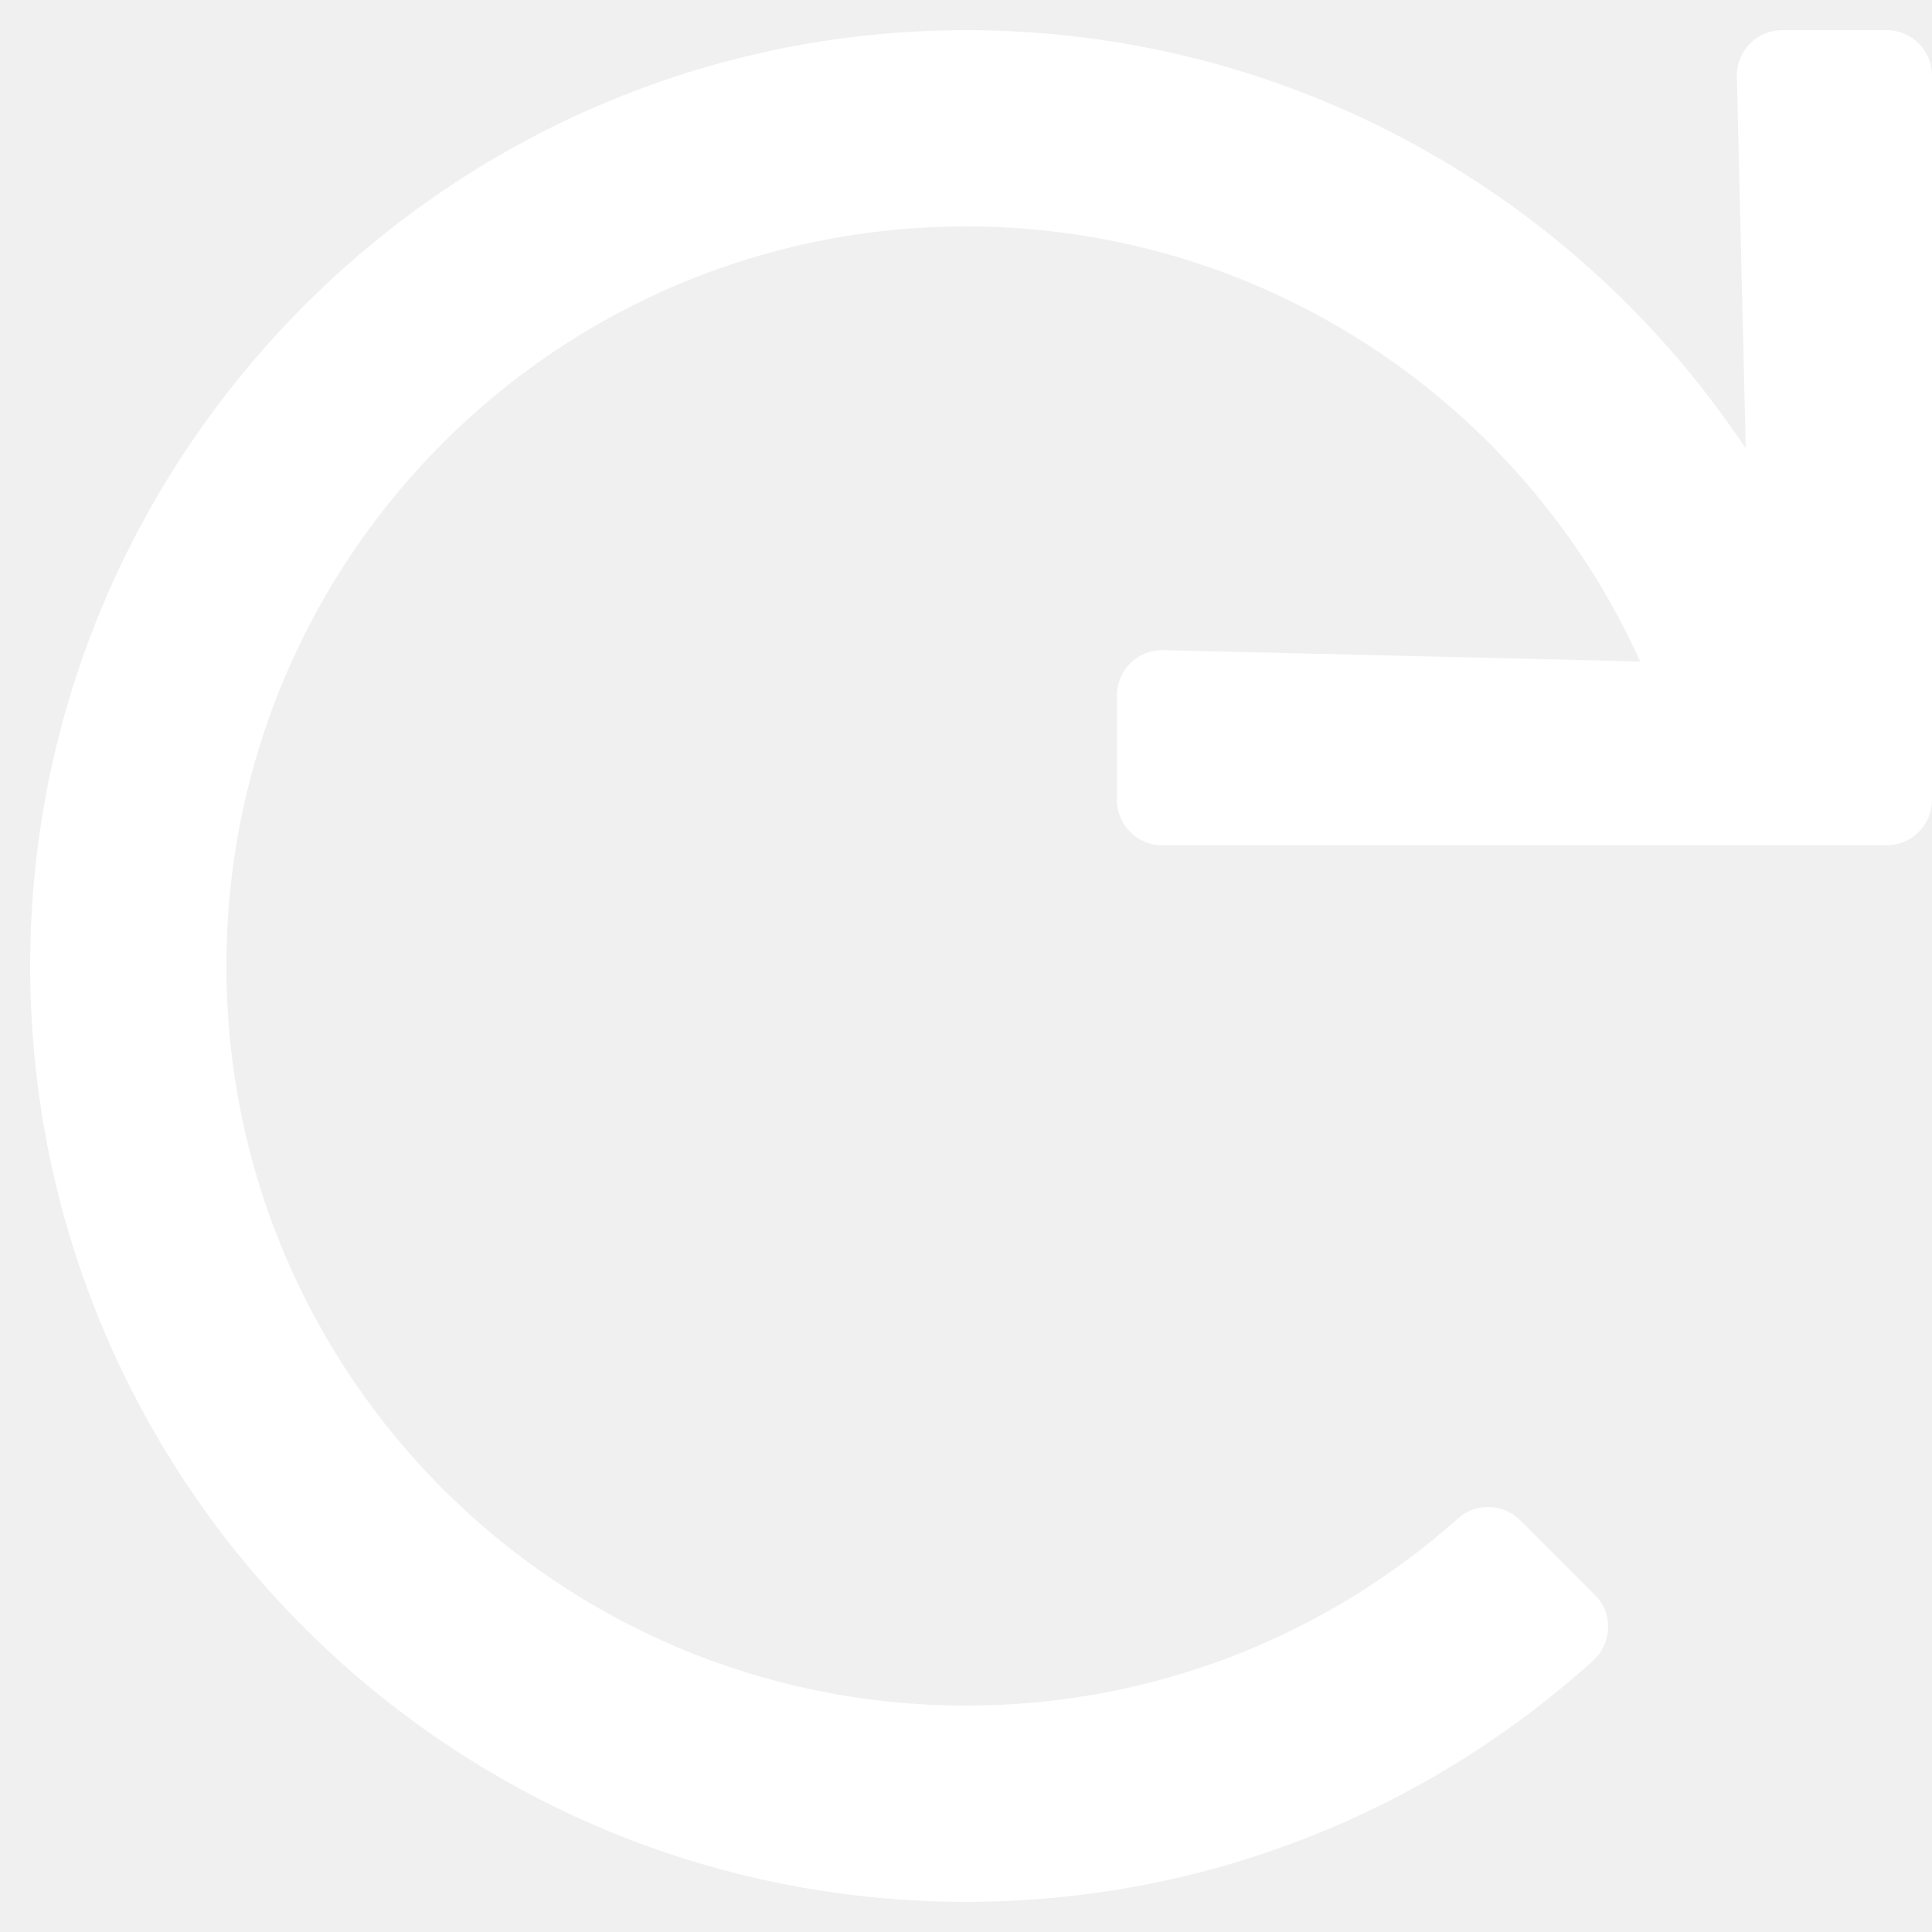
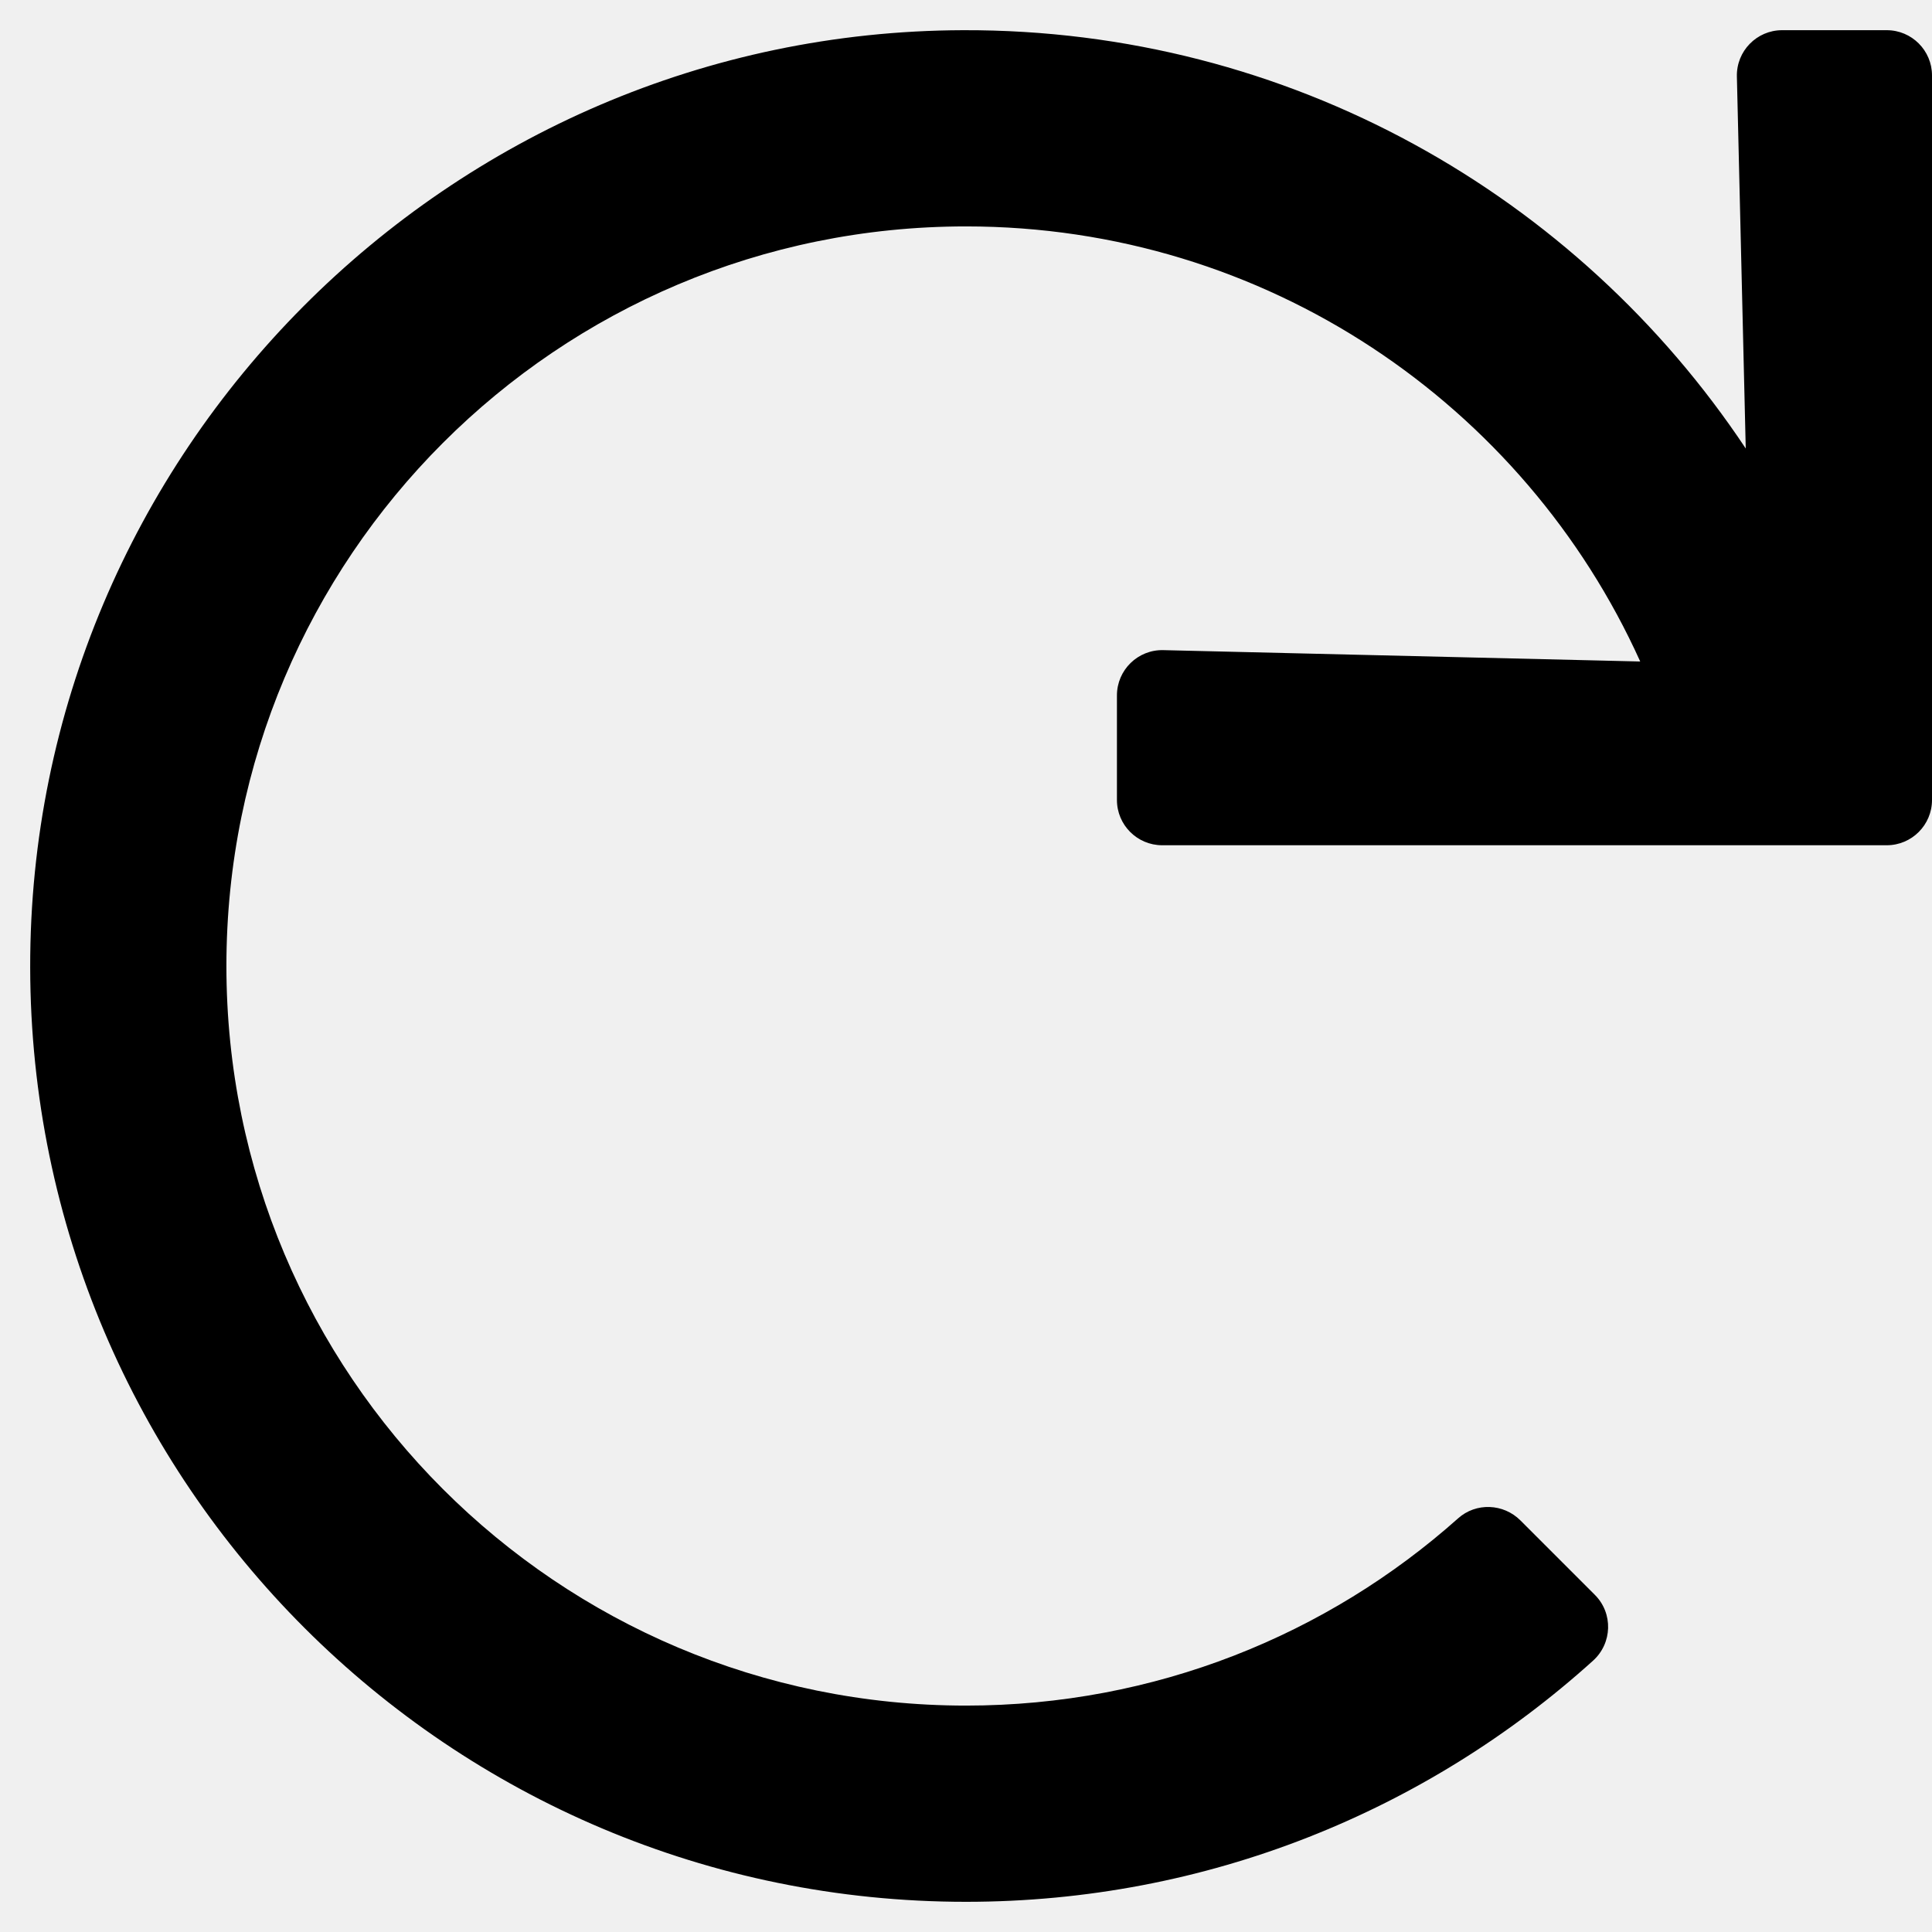
<svg xmlns="http://www.w3.org/2000/svg" viewBox="0 0 512 512">
-   <path fill="#fff" d="M500 8h-27.711c-6.739 0-12.157 5.548-11.997 12.286l2.347 98.568C418.075 51.834 341.788 7.73 255.207 8.001 118.82 8.428 7.787 120.009 8 256.396 8.214 393.181 119.165 504 256 504c63.926 0 122.202-24.187 166.178-63.908 5.113-4.618 5.354-12.561.482-17.433l-19.738-19.738c-4.498-4.498-11.753-4.785-16.501-.552C351.787 433.246 306.105 452 256 452c-108.322 0-196-87.662-196-196 0-108.322 87.662-196 196-196 79.545 0 147.941 47.282 178.675 115.302l-126.389-3.009c-6.737-.16-12.286 5.257-12.286 11.997V212c0 6.627 5.373 12 12 12h192c6.627 0 12-5.373 12-12V20c0-6.627-5.373-12-12-12z" />
+   <path fill="#000" d="M500 8h-27.711c-6.739 0-12.157 5.548-11.997 12.286l2.347 98.568C418.075 51.834 341.788 7.73 255.207 8.001 118.82 8.428 7.787 120.009 8 256.396 8.214 393.181 119.165 504 256 504c63.926 0 122.202-24.187 166.178-63.908 5.113-4.618 5.354-12.561.482-17.433l-19.738-19.738c-4.498-4.498-11.753-4.785-16.501-.552C351.787 433.246 306.105 452 256 452c-108.322 0-196-87.662-196-196 0-108.322 87.662-196 196-196 79.545 0 147.941 47.282 178.675 115.302l-126.389-3.009c-6.737-.16-12.286 5.257-12.286 11.997V212c0 6.627 5.373 12 12 12h192c6.627 0 12-5.373 12-12V20c0-6.627-5.373-12-12-12z" />
</svg>
